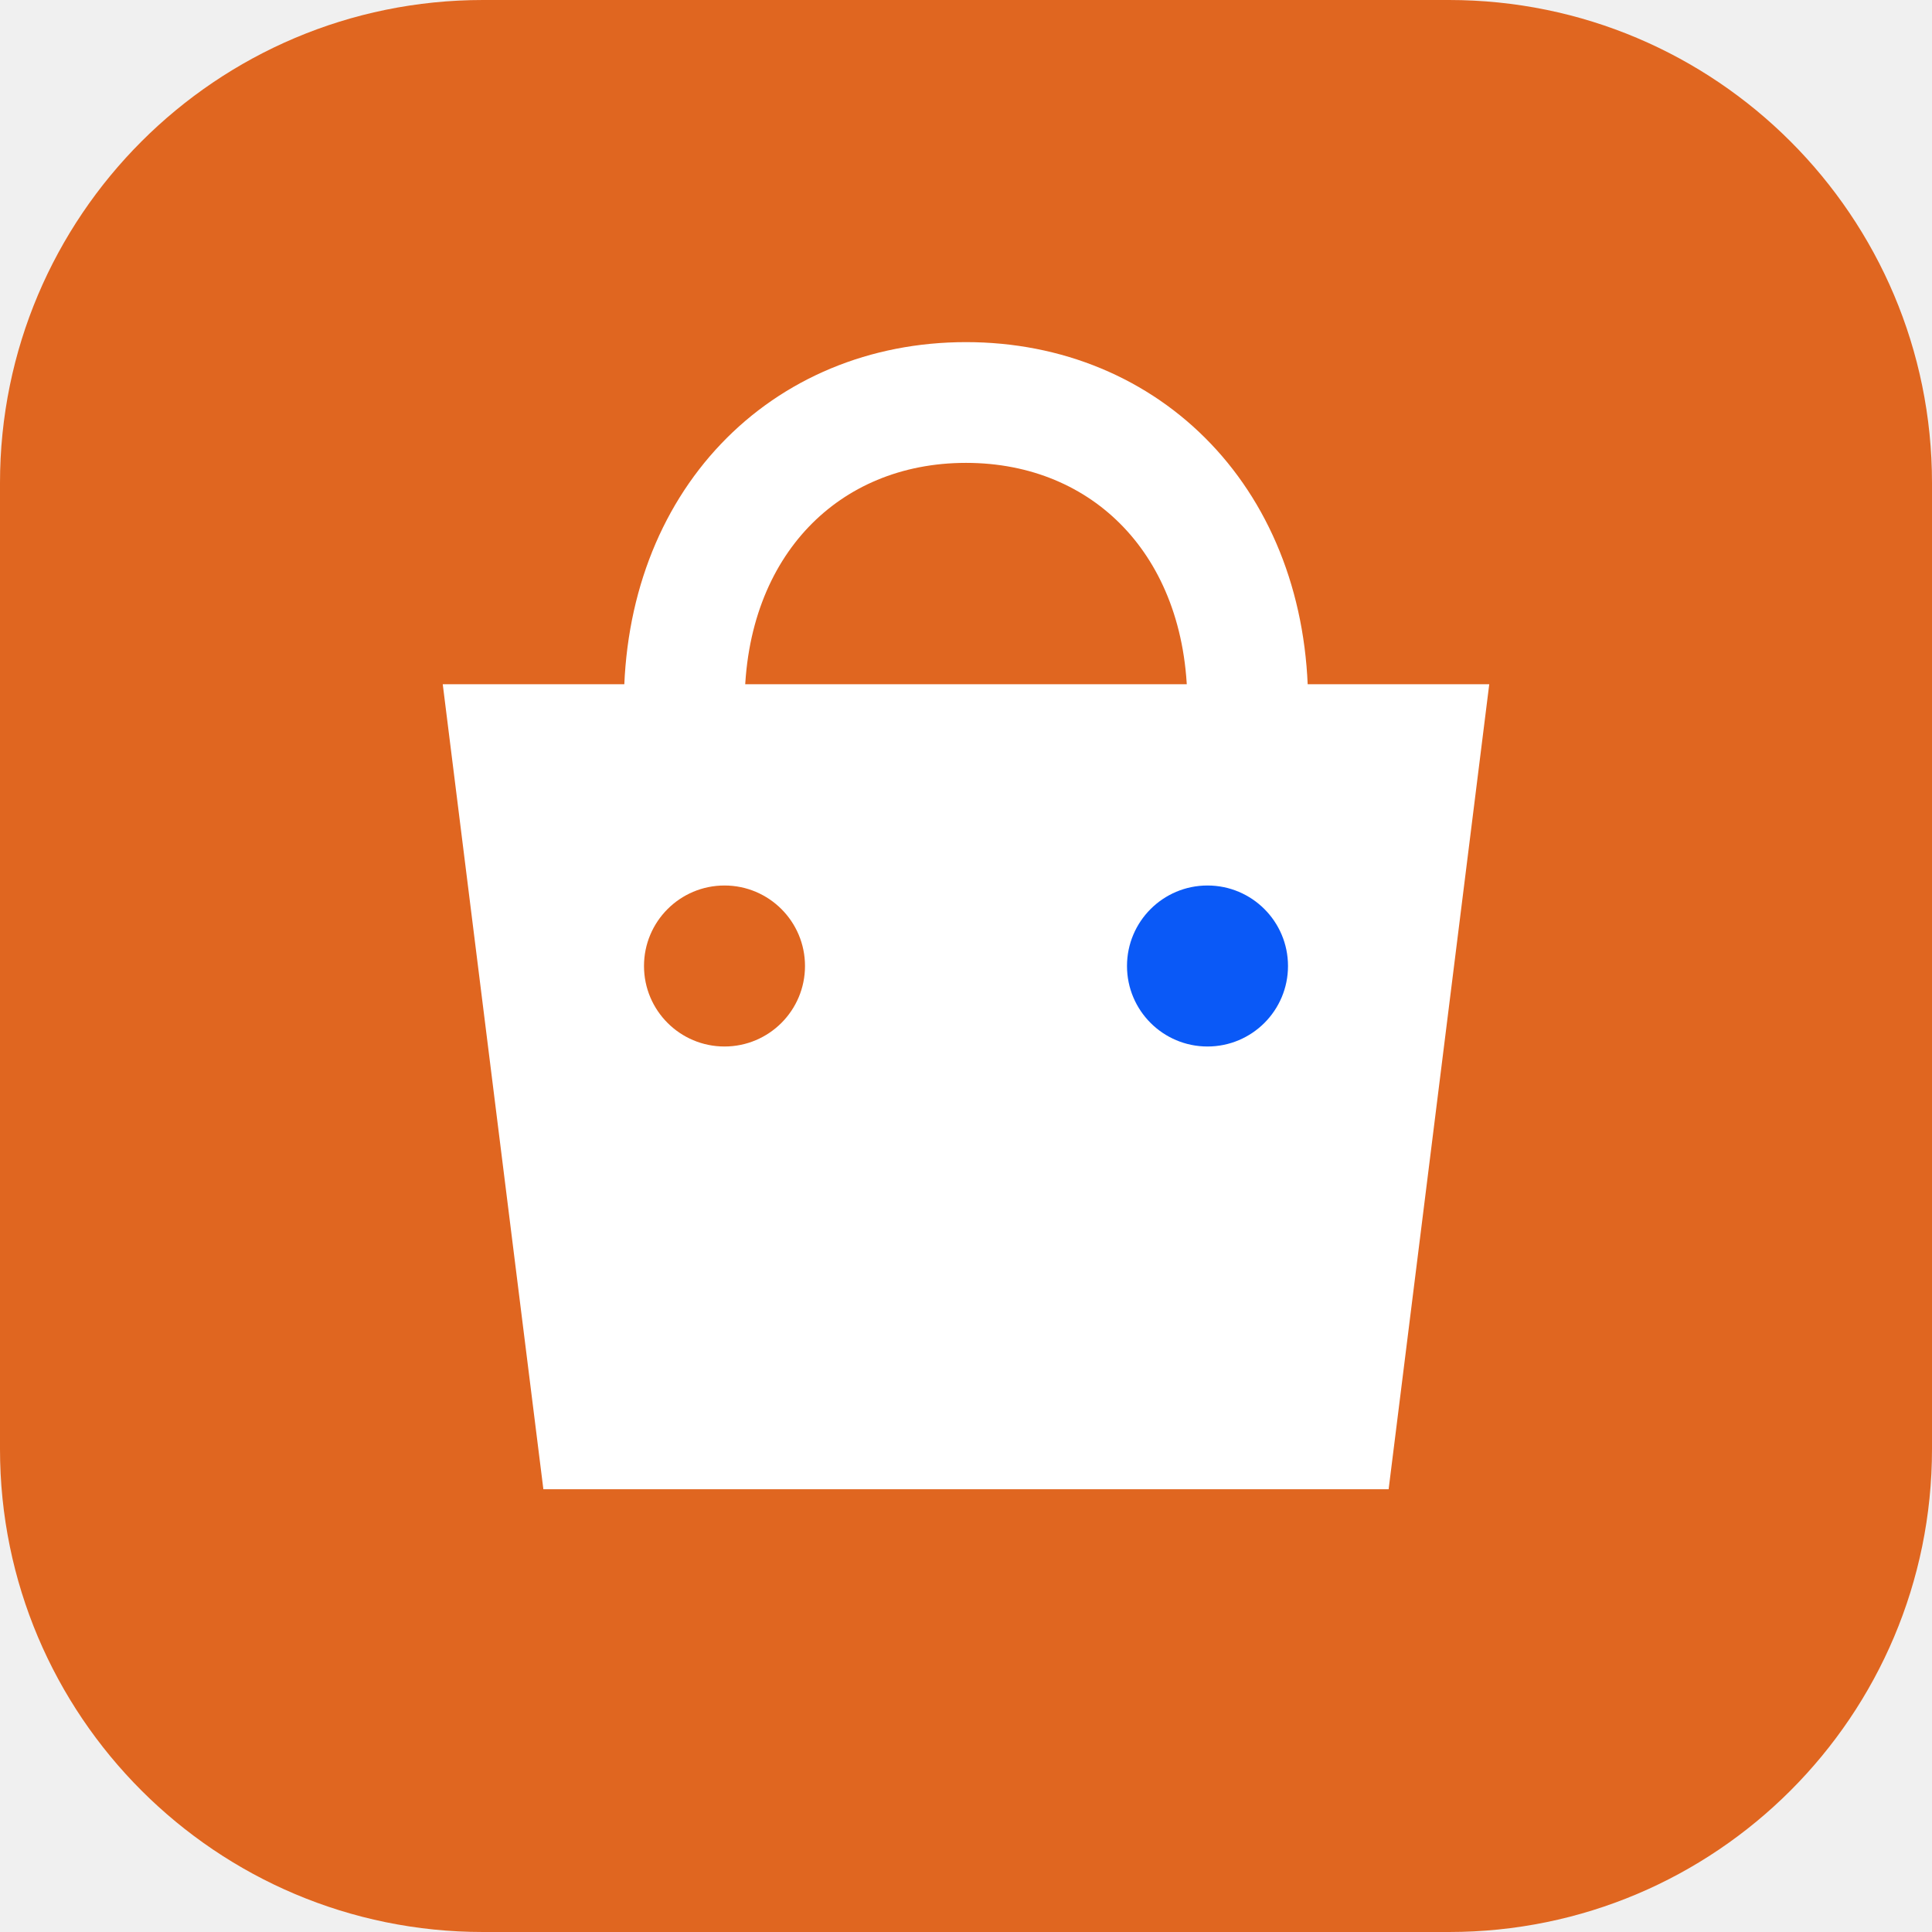
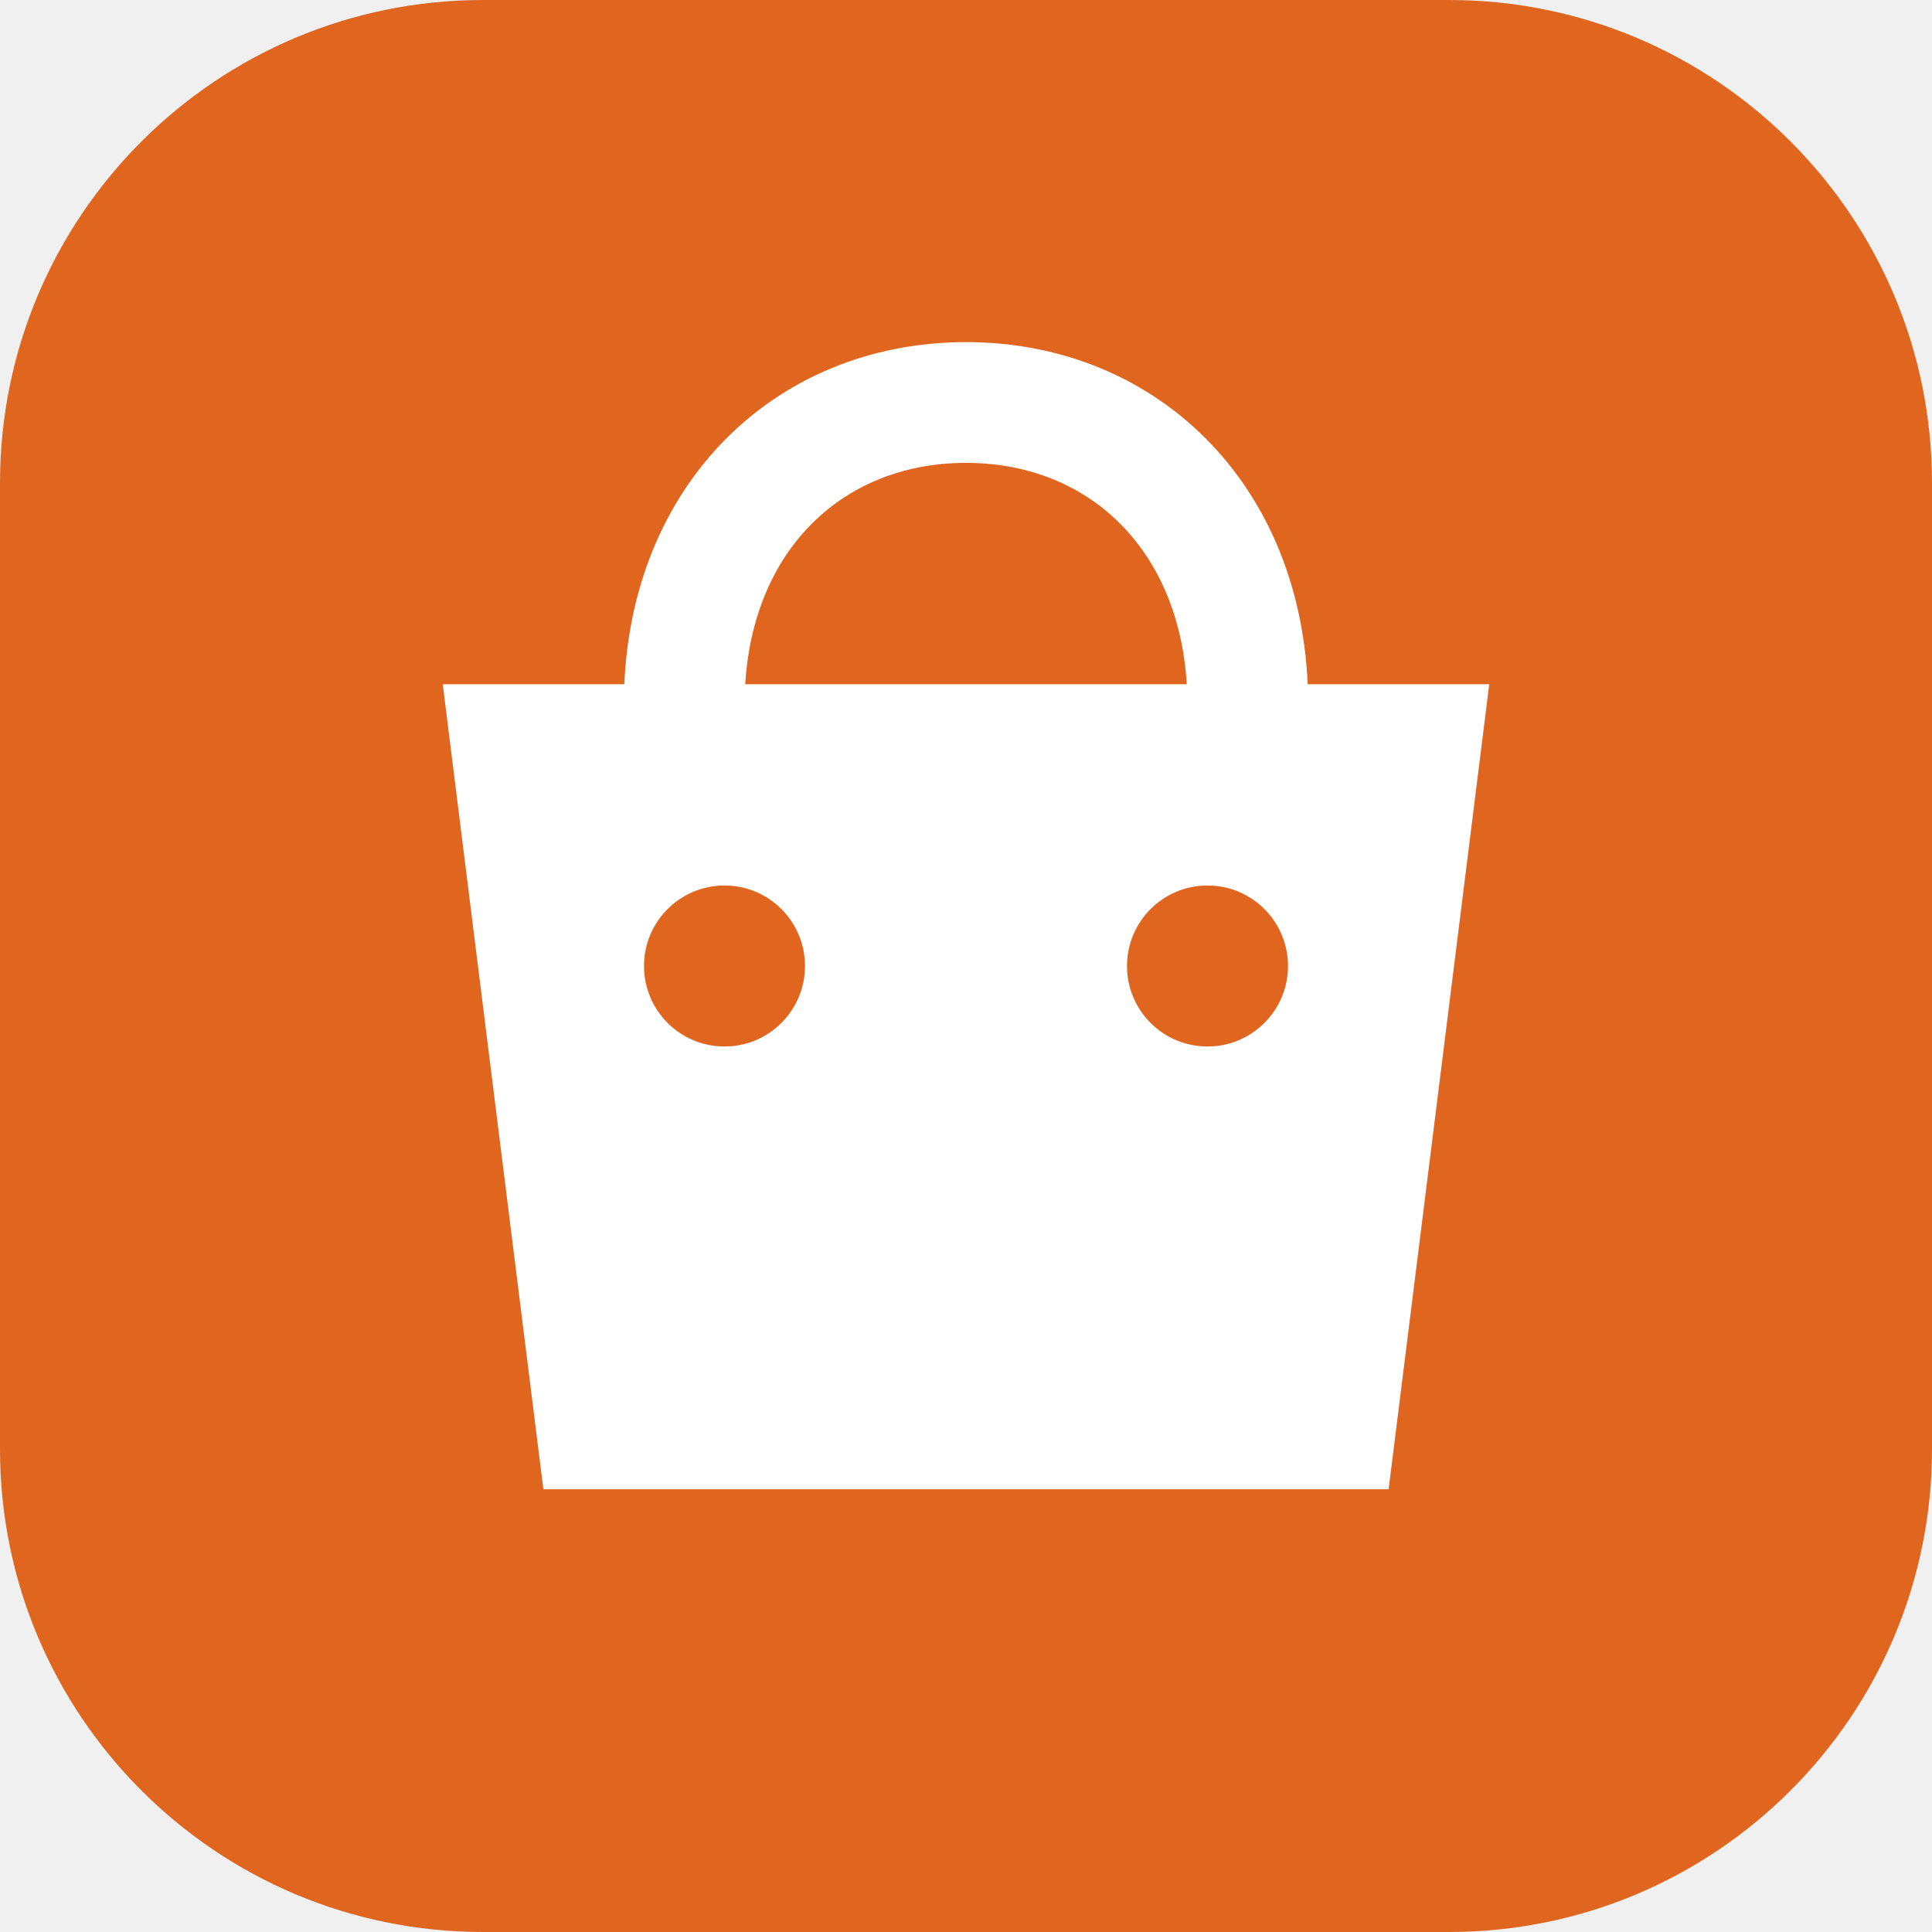
<svg xmlns="http://www.w3.org/2000/svg" width="96" height="96" viewBox="0 0 96 96">
  <rect width="96" height="96" rx="24" fill="#E06620" />
  <path d="M22 34h52l-5 40H27l-5-40Z" fill="#fff" />
  <path d="M34 35c0-9 6-15 14-15s14 6 14 15" fill="none" stroke="#fff" stroke-width="6" stroke-linecap="round" />
  <circle cx="36" cy="48" r="4" fill="#E06620" />
-   <circle cx="60" cy="48" r="4" fill="#0A59F7" />
+   <circle cx="60" cy="48" r="4" fill="#E06620" />
</svg>
